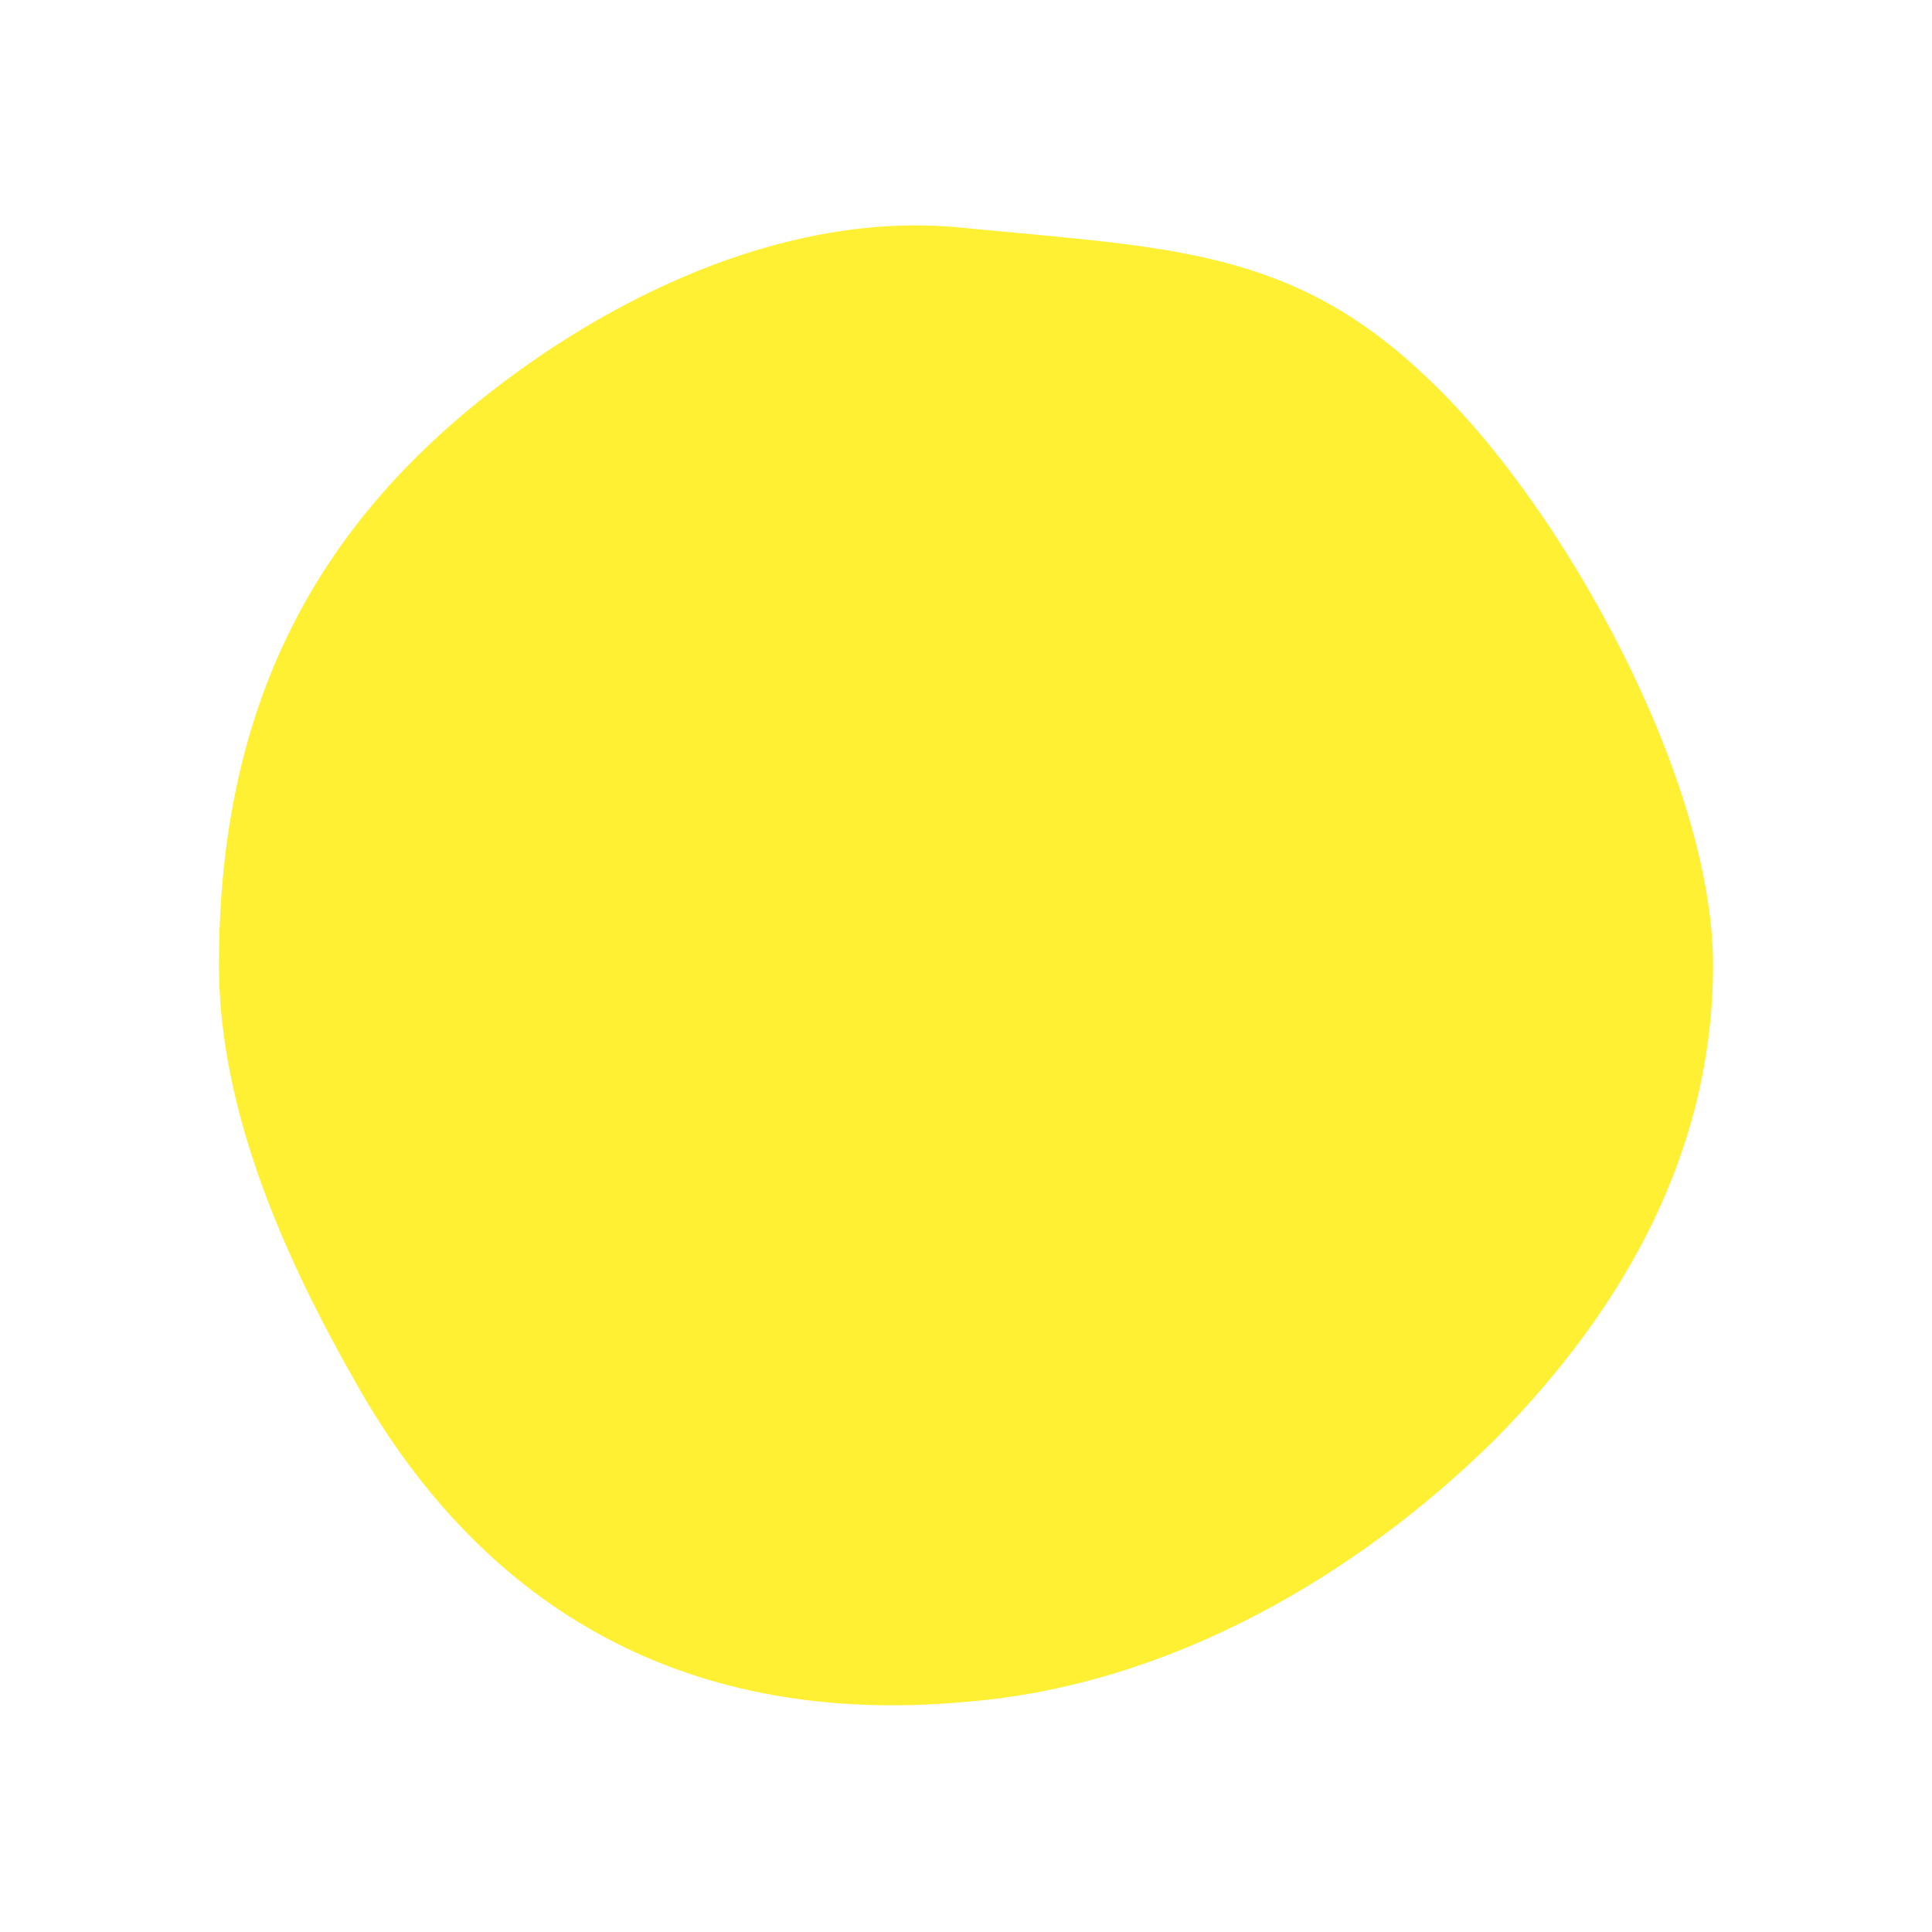
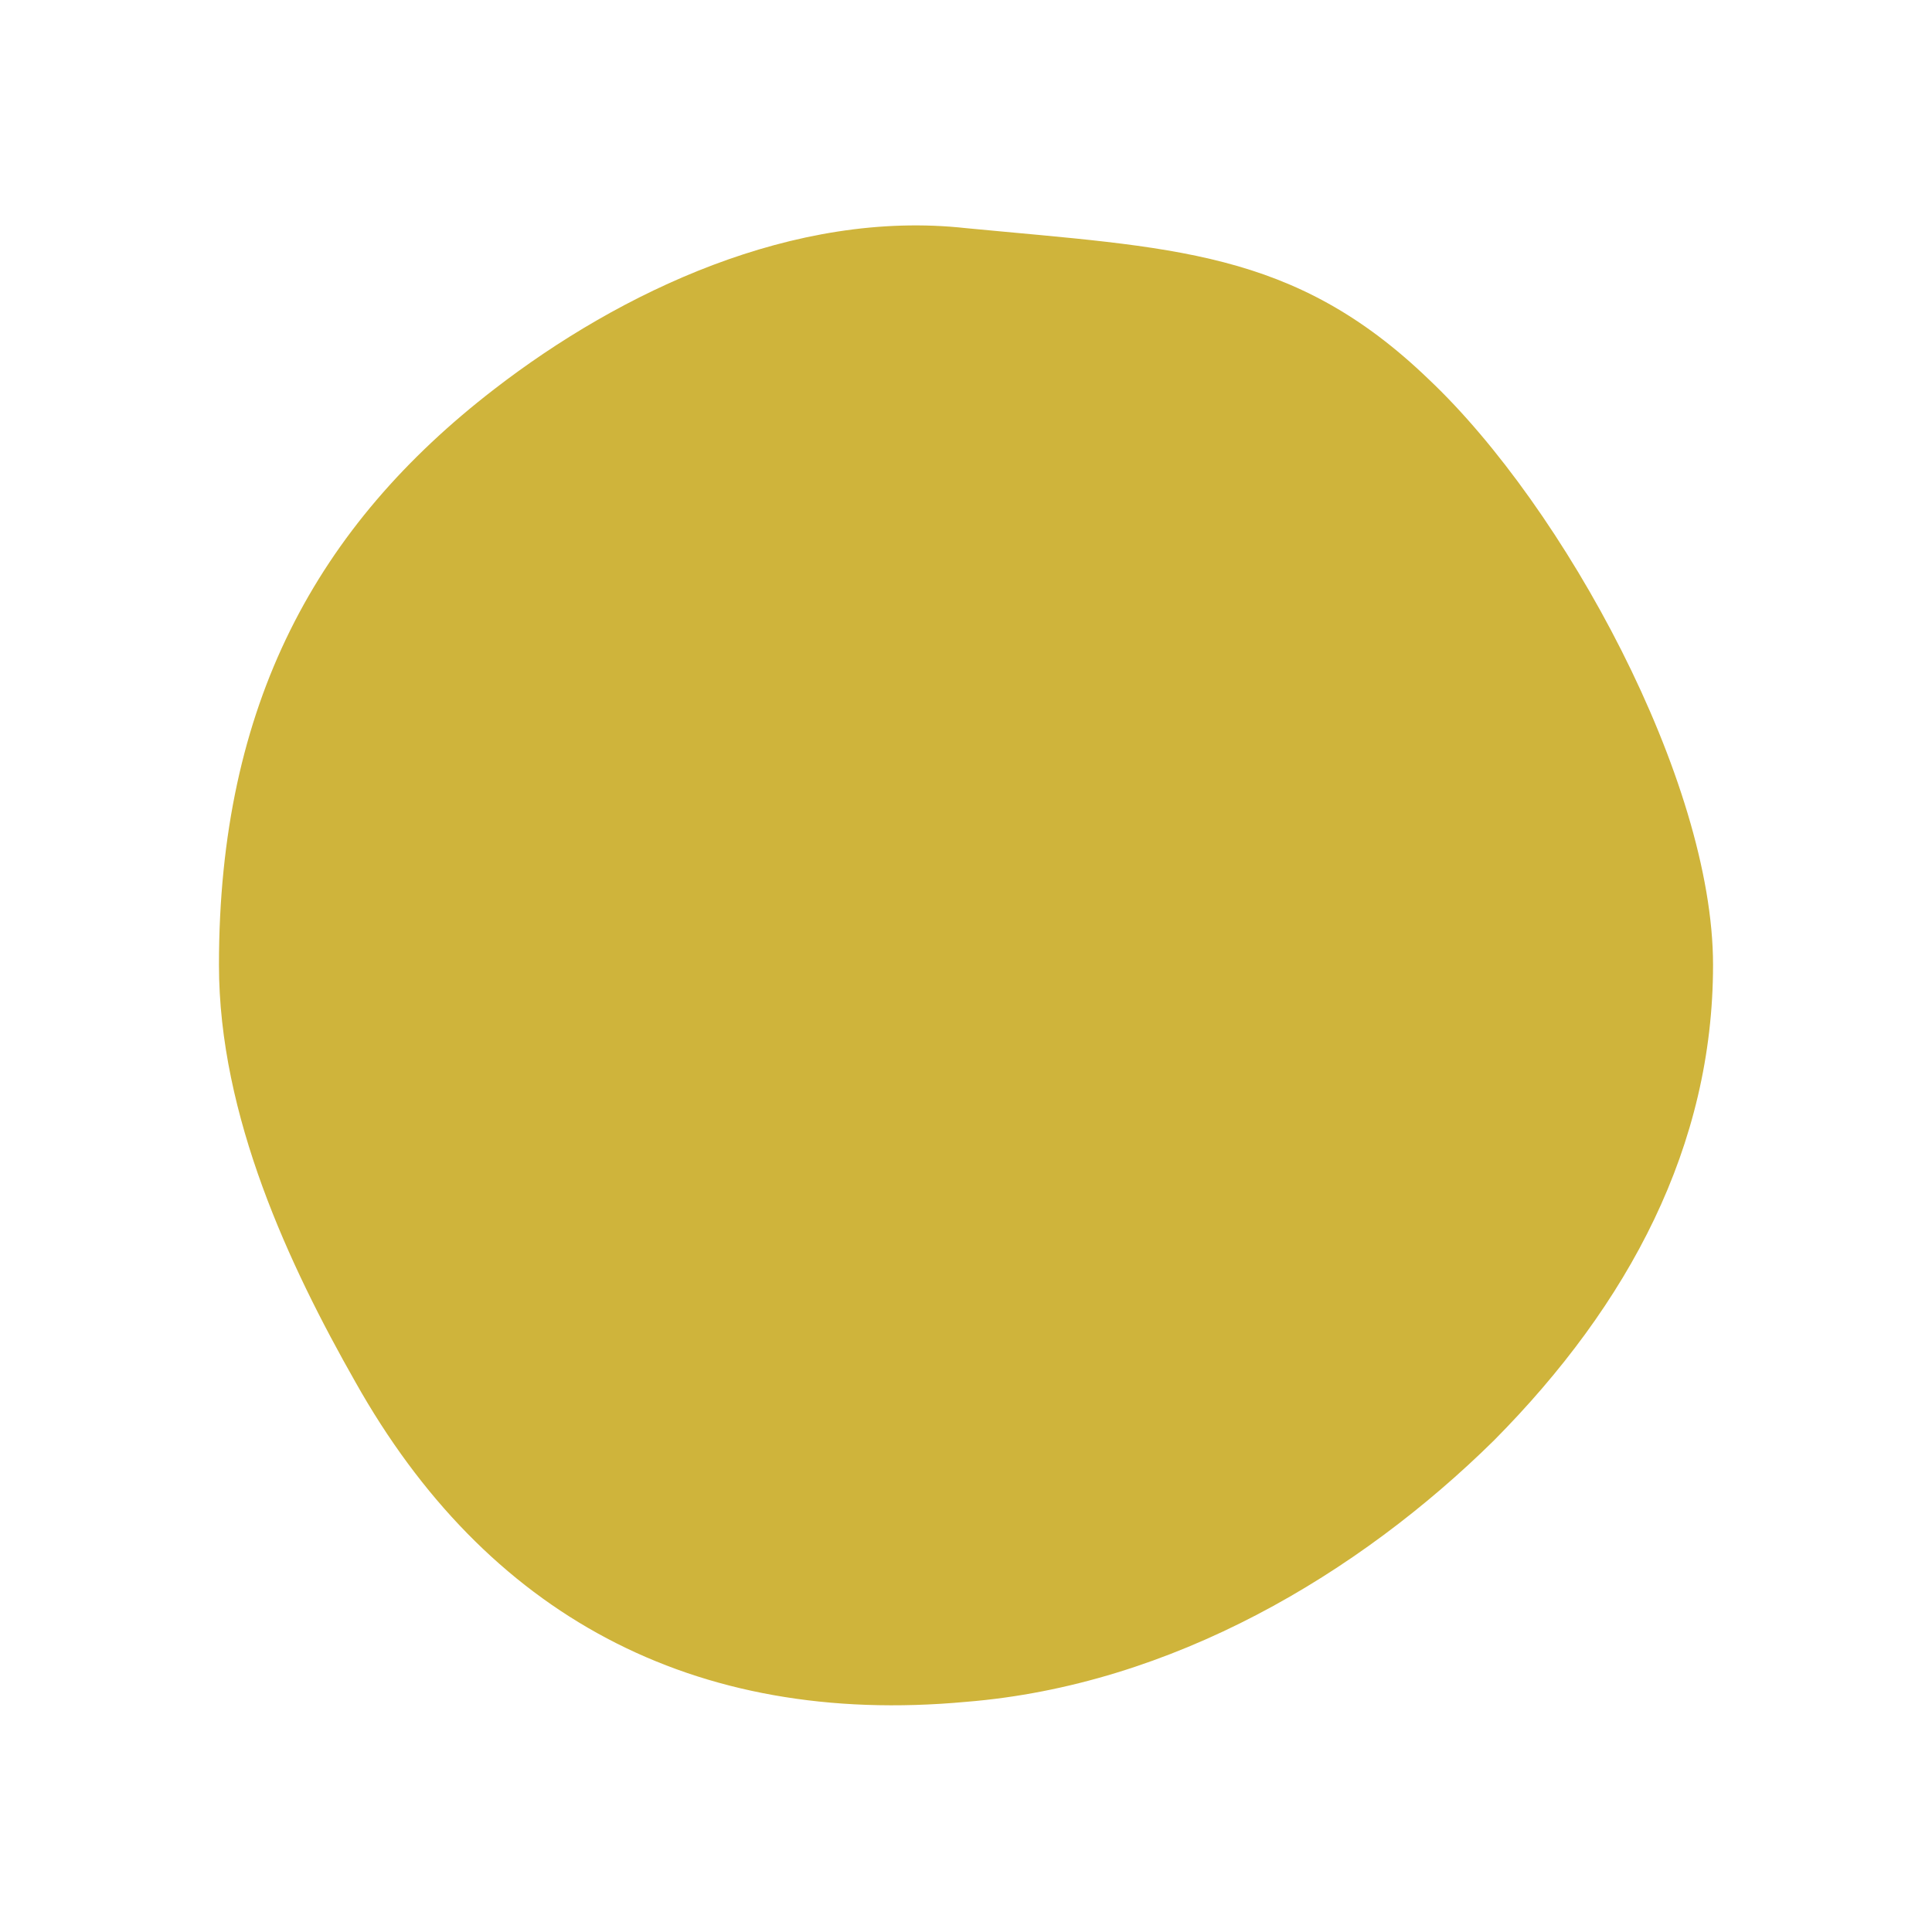
<svg xmlns="http://www.w3.org/2000/svg" width="1500" height="1500" viewBox="0 0 1500 1500" fill="none">
-   <path d="M1330 749.161C1330 889.326 1265.08 1012.19 1160.12 1118.14C1055.16 1221.68 910.157 1308.43 750 1321.31C537.426 1340.89 377.017 1253 275.971 1073.06C224.817 983.023 170 866.597 170 749.161C170 546.362 246.289 408.217 383.584 302.272C481.598 226.507 616.62 162.359 750 177.133C910.157 192.539 1004.38 193.423 1109.34 294.569C1214.3 393.695 1330 605.838 1330 749.161Z" fill="#FFF033" />
+   <path d="M1330 749.161C1330 889.326 1265.08 1012.19 1160.12 1118.14C1055.16 1221.68 910.157 1308.43 750 1321.31C537.426 1340.89 377.017 1253 275.971 1073.06C224.817 983.023 170 866.597 170 749.161C170 546.362 246.289 408.217 383.584 302.272C481.598 226.507 616.62 162.359 750 177.133C910.157 192.539 1004.38 193.423 1109.34 294.569C1214.3 393.695 1330 605.838 1330 749.161Z" fill="#cfb43b" />
</svg>
